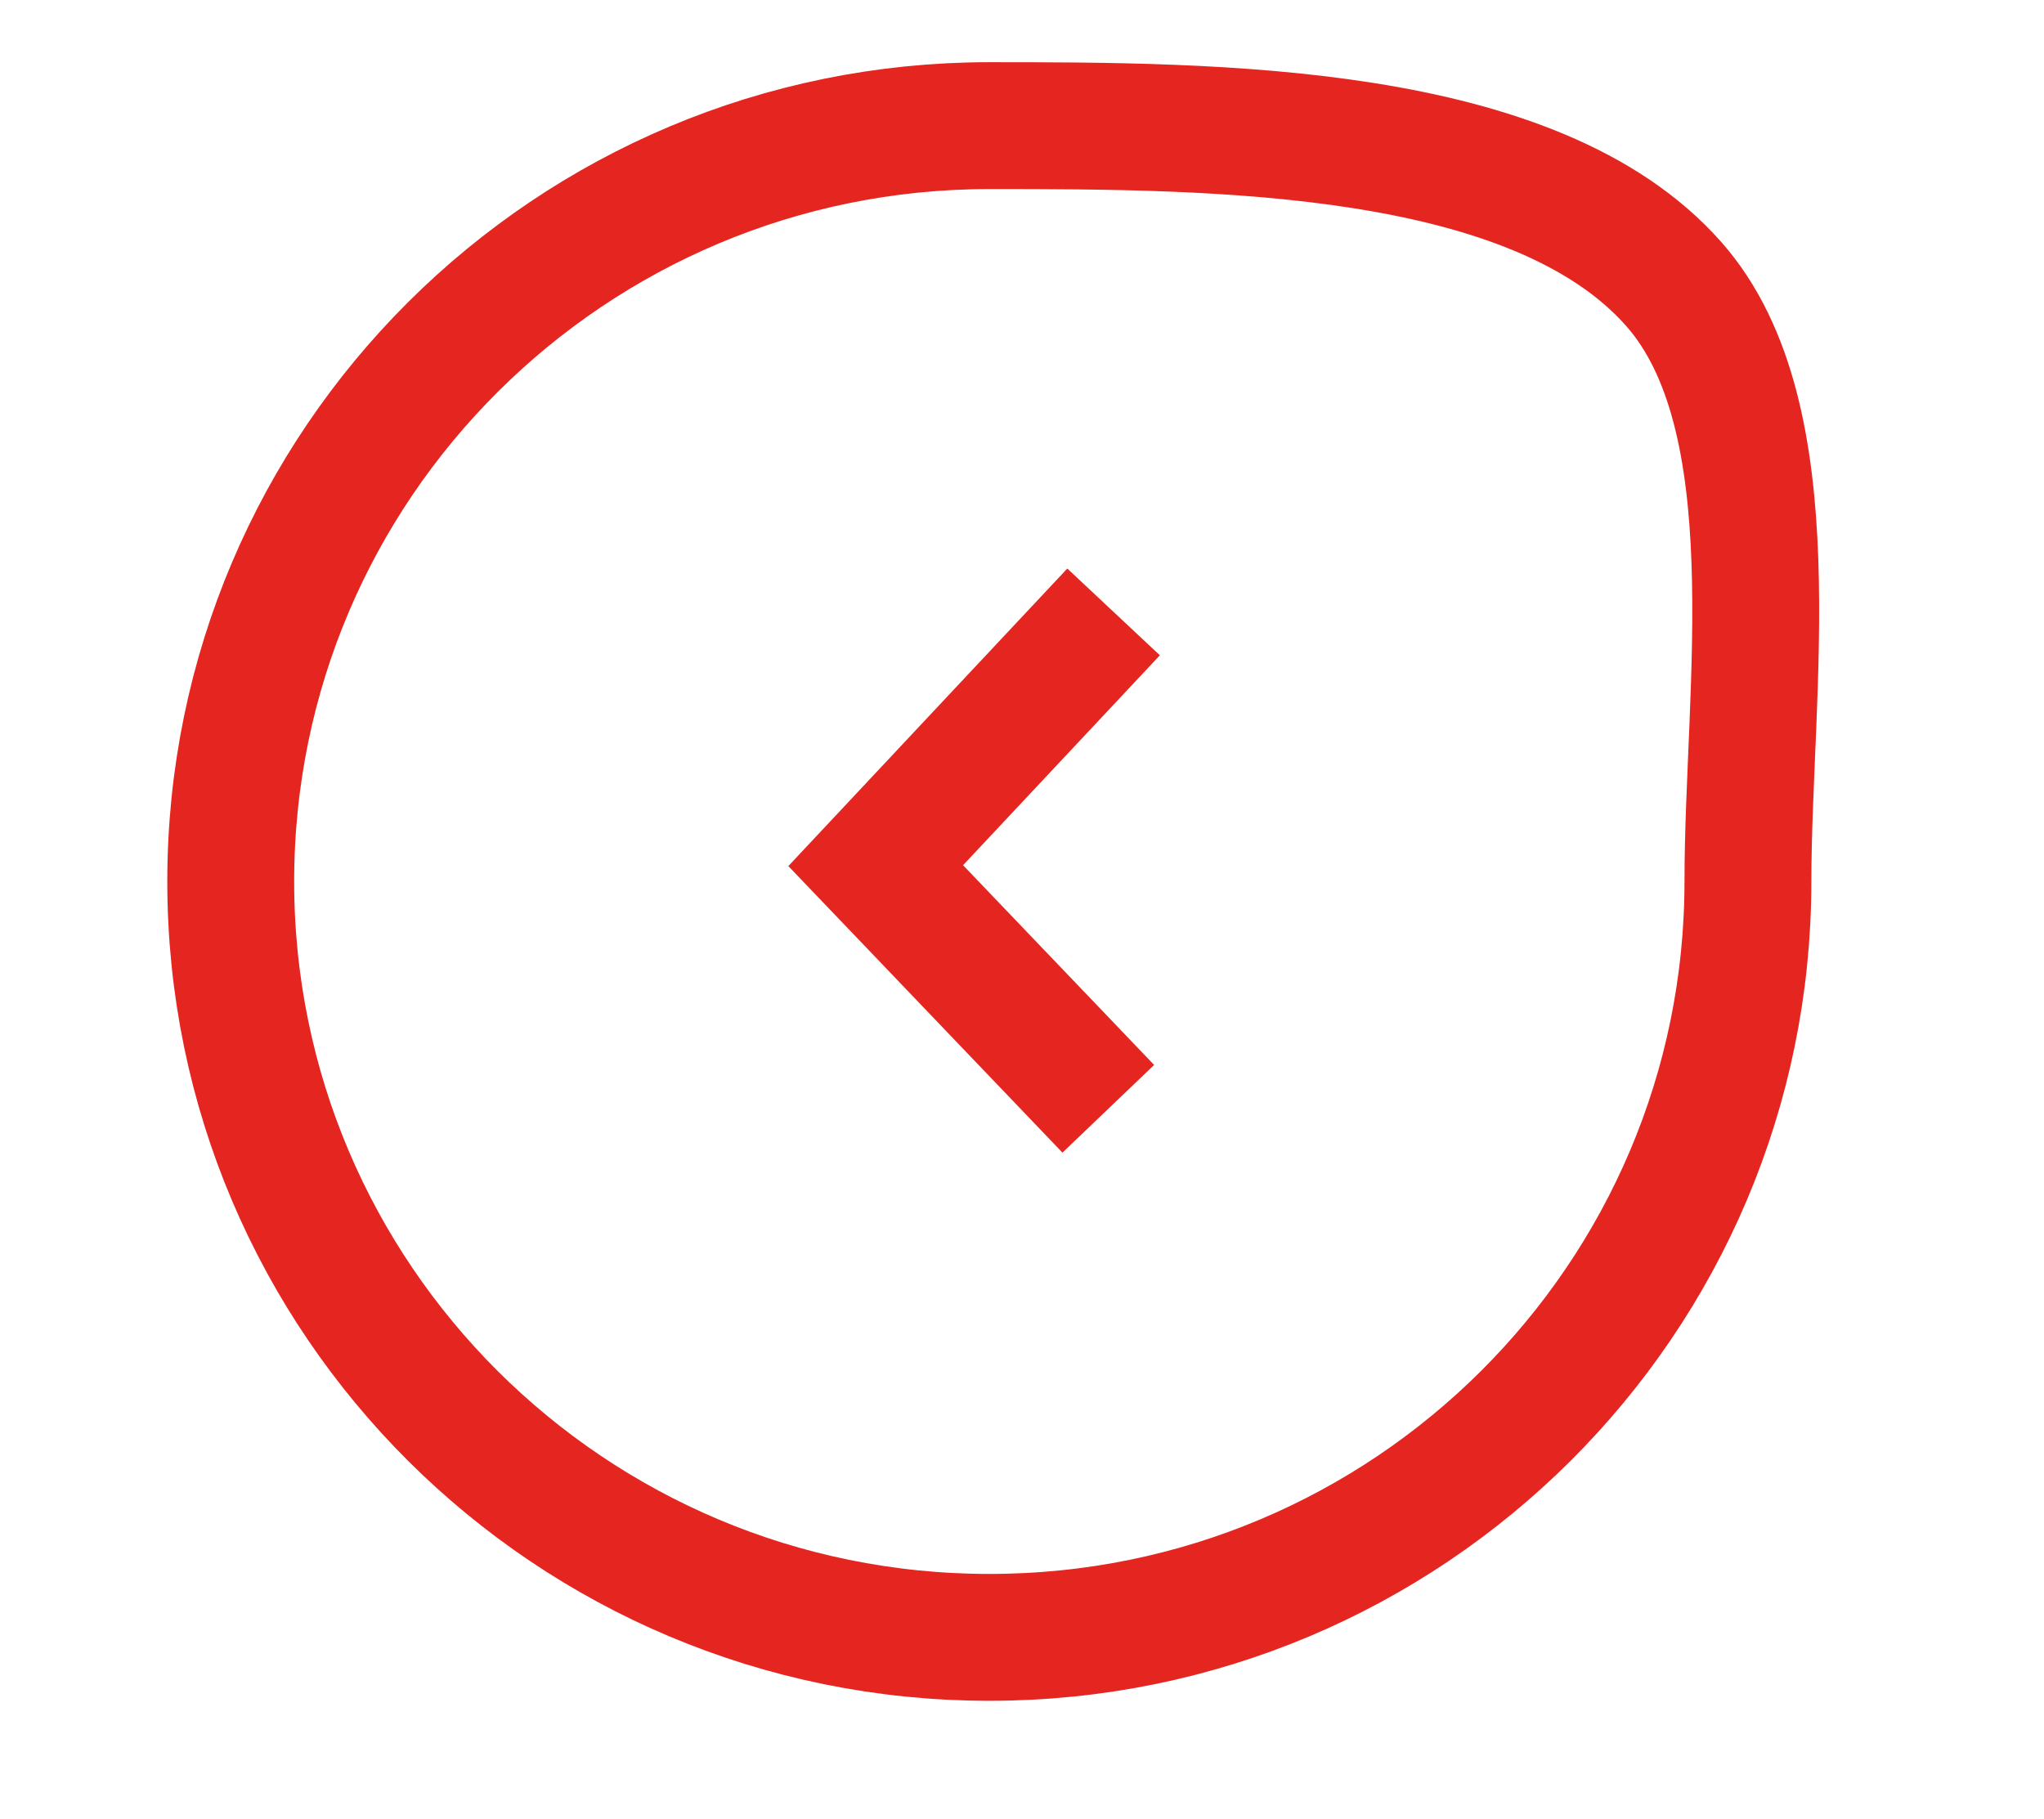
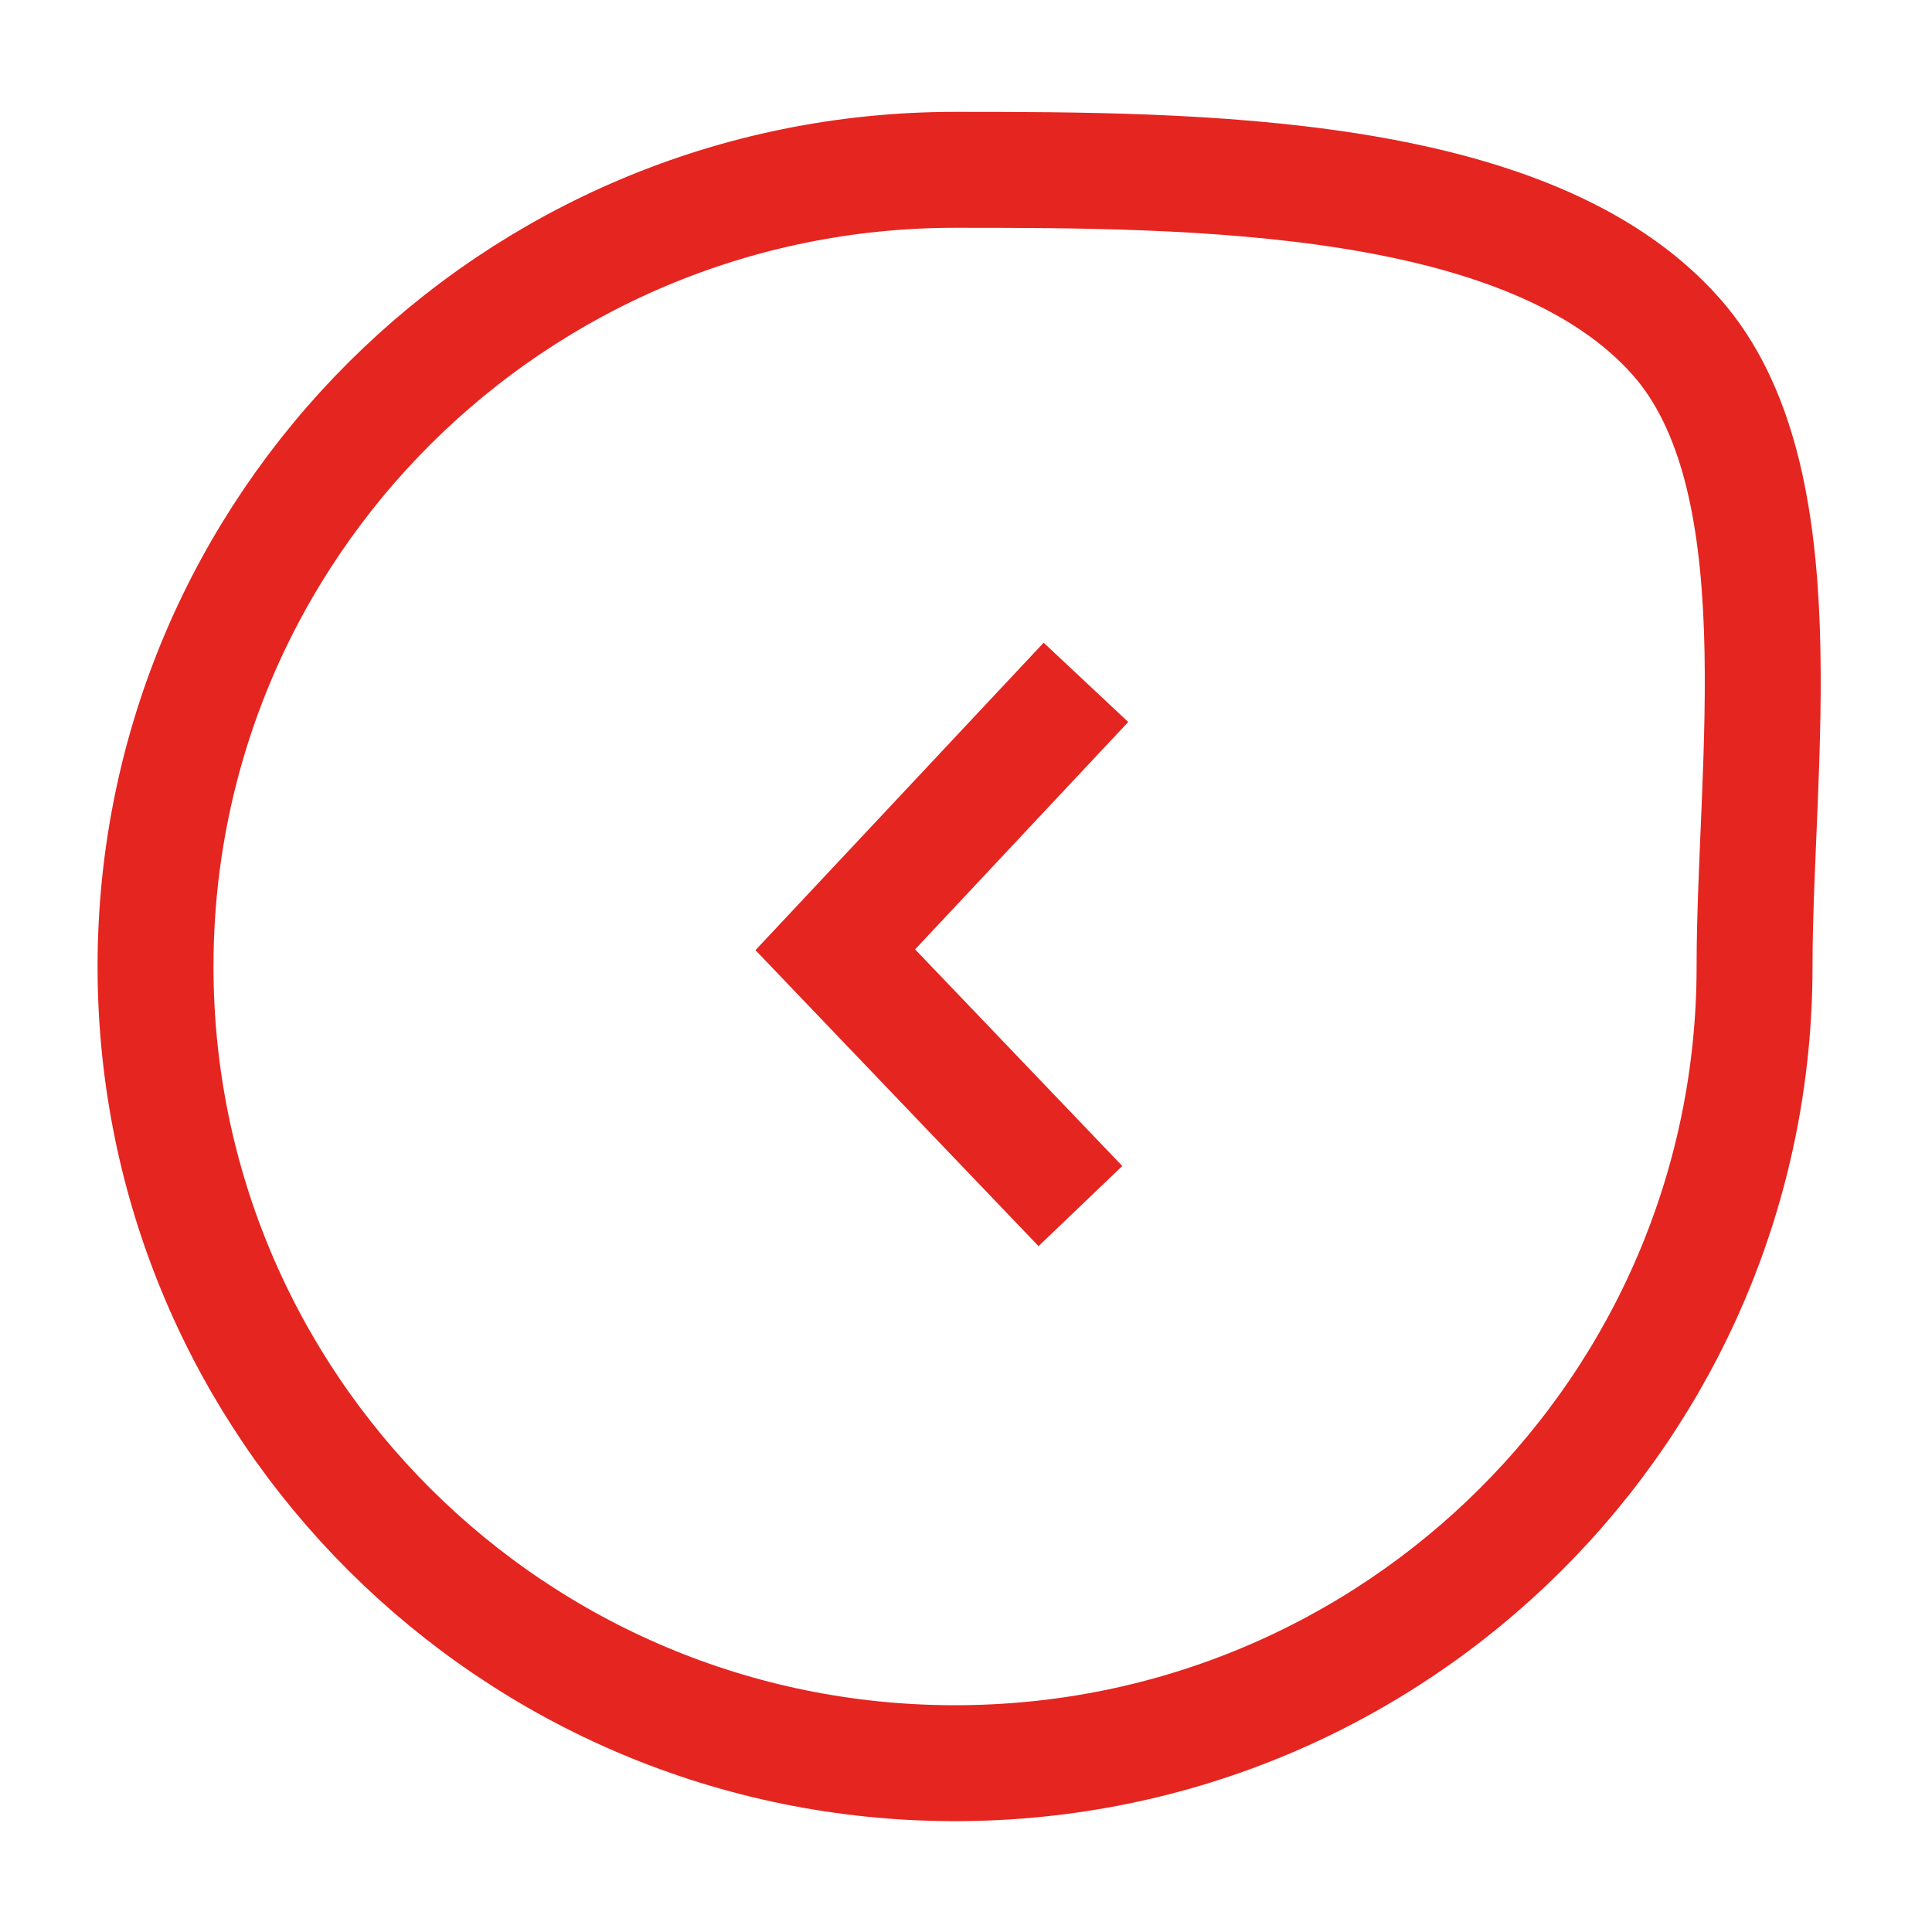
- <svg xmlns="http://www.w3.org/2000/svg" xmlns:xlink="http://www.w3.org/1999/xlink" version="1.1" id="Ebene_1" x="0px" y="0px" width="48.333px" height="43px" viewBox="0 0 48.333 43" enable-background="new 0 0 48.333 43" xml:space="preserve">
+ <svg xmlns="http://www.w3.org/2000/svg" version="1.1" id="Ebene_1" x="0px" y="0px" width="50px" height="50px" viewBox="0 0 50 50" enable-background="new 0 0 50 50" xml:space="preserve">
  <g>
-     <defs>
-       <rect id="SVGID_1_" x="-103.667" y="-13.667" width="192.499" height="134.999" />
-     </defs>
-     <clipPath id="SVGID_2_">
-       <use xlink:href="#SVGID_1_" overflow="visible" />
-     </clipPath>
-     <path clip-path="url(#SVGID_2_)" fill="none" stroke="#78CBE4" stroke-width="3" stroke-miterlimit="10" d="M-30.855,35.817H-63.04   V8.864h31.636c0,0,1.828-0.176,3.474,1.05c1.646,1.225,1.646,3.5,1.646,3.5v16.278" />
-     <ellipse clip-path="url(#SVGID_2_)" fill="none" stroke="#78CBE4" stroke-width="3" stroke-miterlimit="10" cx="-44.661" cy="22.429" rx="8.489" ry="8.565" />
-     <path clip-path="url(#SVGID_2_)" fill="none" stroke="#E52520" stroke-width="3" stroke-linecap="round" stroke-miterlimit="10" d="   M-44.147,98.208l2.299-16.764c0,0,0.479-1.533,0.671-1.82c0.191-0.289,0.861-0.959,0.861-0.959l10.346-7.951   c0,0,2.205-2.203,2.395-3.162c0.34-1.701-1.246-3.928-3.16-3.928H-60.05c0,0-3.352,0.479-3.257,3.354   c0.096,2.873,2.396,4.6,2.396,4.6l10.059,7.279c0,0,0.941,0.986,1.244,2.588c0.385,2.01,0.576,4.598,0.576,4.598" />
-     <ellipse clip-path="url(#SVGID_2_)" fill="none" stroke="#E52520" stroke-width="3" stroke-linecap="round" stroke-miterlimit="10" cx="25.44" cy="72.583" rx="3.583" ry="3.375" />
-     <path clip-path="url(#SVGID_2_)" fill="none" stroke="#E52520" stroke-width="3" stroke-linecap="round" stroke-miterlimit="10" d="   M35.156,91.858c4.443-2.914,7.367-7.848,7.367-13.441c0-8.951-7.48-16.209-16.707-16.209c-9.229,0-16.709,7.258-16.709,16.209   s7.48,16.209,16.709,16.209V80.708" />
-     <path clip-path="url(#SVGID_2_)" fill="none" stroke="#E52520" stroke-width="3" stroke-miterlimit="10" d="M41.332,20.846   c0-4.517,1.023-10.978-1.75-14.125c-3.289-3.73-10.814-3.75-16.188-3.75c-9.906,0-17.938,8.003-17.938,17.875   s8.031,17.875,17.938,17.875S41.332,30.718,41.332,20.846z" />
-     <polyline clip-path="url(#SVGID_2_)" fill="none" stroke="#E52520" stroke-width="3" stroke-miterlimit="10" points="   26.332,14.471 20.707,20.471 26.207,26.221  " />
+     <path fill="none" stroke="#78CBE4" stroke-width="3" stroke-miterlimit="10" d="M-26.473,40.958h-39.286V8.057h38.616   c0,0,2.232-0.215,4.241,1.282c2.01,1.495,2.01,4.272,2.01,4.272V33.48" />
+     <path fill="none" stroke="#78CBE4" stroke-width="3" stroke-miterlimit="10" d="M-32.962,24.616   c0,5.774-4.642,10.456-10.362,10.456c-5.721,0-10.363-4.682-10.363-10.456c0-5.774,4.642-10.455,10.363-10.455   C-37.604,14.161-32.962,18.841-32.962,24.616z" />
+   </g>
+   <path fill="none" stroke="#78CBE4" stroke-width="3" stroke-linecap="round" stroke-miterlimit="10" d="M-43.531,107.193  l2.807-20.466c0,0,0.586-1.872,0.819-2.223c0.233-0.353,1.052-1.171,1.052-1.171l12.63-9.707c0,0,2.692-2.689,2.924-3.86  c0.415-2.077-1.521-4.795-3.858-4.795h-35.788c0,0-4.092,0.584-3.977,4.094c0.117,3.508,2.925,5.615,2.925,5.615l12.28,8.887  c0,0,1.149,1.204,1.519,3.16c0.47,2.453,0.704,5.612,0.704,5.612" />
+   <g>
+     <ellipse fill="none" stroke="#78CBE4" stroke-width="3" stroke-linecap="round" stroke-miterlimit="10" cx="25.661" cy="75.953" rx="4.686" ry="4.414" />
+     <path fill="none" stroke="#78CBE4" stroke-width="3" stroke-linecap="round" stroke-miterlimit="10" d="M38.366,101.16   C44.177,97.35,48,90.897,48,83.583c0-11.706-9.782-21.197-21.848-21.197c-12.068,0-21.851,9.491-21.851,21.197   c0,11.705,9.782,21.196,21.851,21.196V86.578" />
+   </g>
+   <g>
+     <path fill="none" stroke="#E52520" stroke-width="3" stroke-miterlimit="10" d="M45.408,25.013c0-5.21,1.179-12.663-2.021-16.292   c-3.793-4.302-12.474-4.326-18.672-4.326c-11.425,0-20.69,9.231-20.69,20.618s9.266,20.618,20.69,20.618   C36.144,45.631,45.408,36.399,45.408,25.013z" />
+     <polyline fill="none" stroke="#E52520" stroke-width="3" stroke-miterlimit="10" points="28.104,17.659 21.617,24.58    27.961,31.213  " />
+   </g>
+   <g>
+     <ellipse fill="none" stroke="#78CBE4" stroke-width="3" stroke-miterlimit="10" cx="25.786" cy="133.072" rx="5.481" ry="5.532" />
+     <path fill="none" stroke="#78CBE4" stroke-width="3" stroke-miterlimit="10" d="M40.551,133.32   c0,7.827-13.433,27.703-14.122,27.703c-1.088,0-14.223-19.876-14.223-27.703c0-7.828,6.344-14.175,14.172-14.175   S40.551,125.492,40.551,133.32z" />
+   </g>
+   <g>
+     <g>
+       <path fill="none" stroke="#78CBE4" stroke-width="3" stroke-linecap="round" stroke-miterlimit="10" d="M-53.496,156.018v-32.836    h28.731v32.275c0,0,0.188,1.867-1.119,3.547c-1.306,1.679-3.731,1.679-3.731,1.679h-17.352" />
+       <polyline fill="none" stroke="#78CBE4" stroke-width="3" stroke-linecap="round" stroke-miterlimit="10" points="-60.399,150.98     -60.399,116.651 -31.108,116.651   " />
+     </g>
  </g>
</svg>
